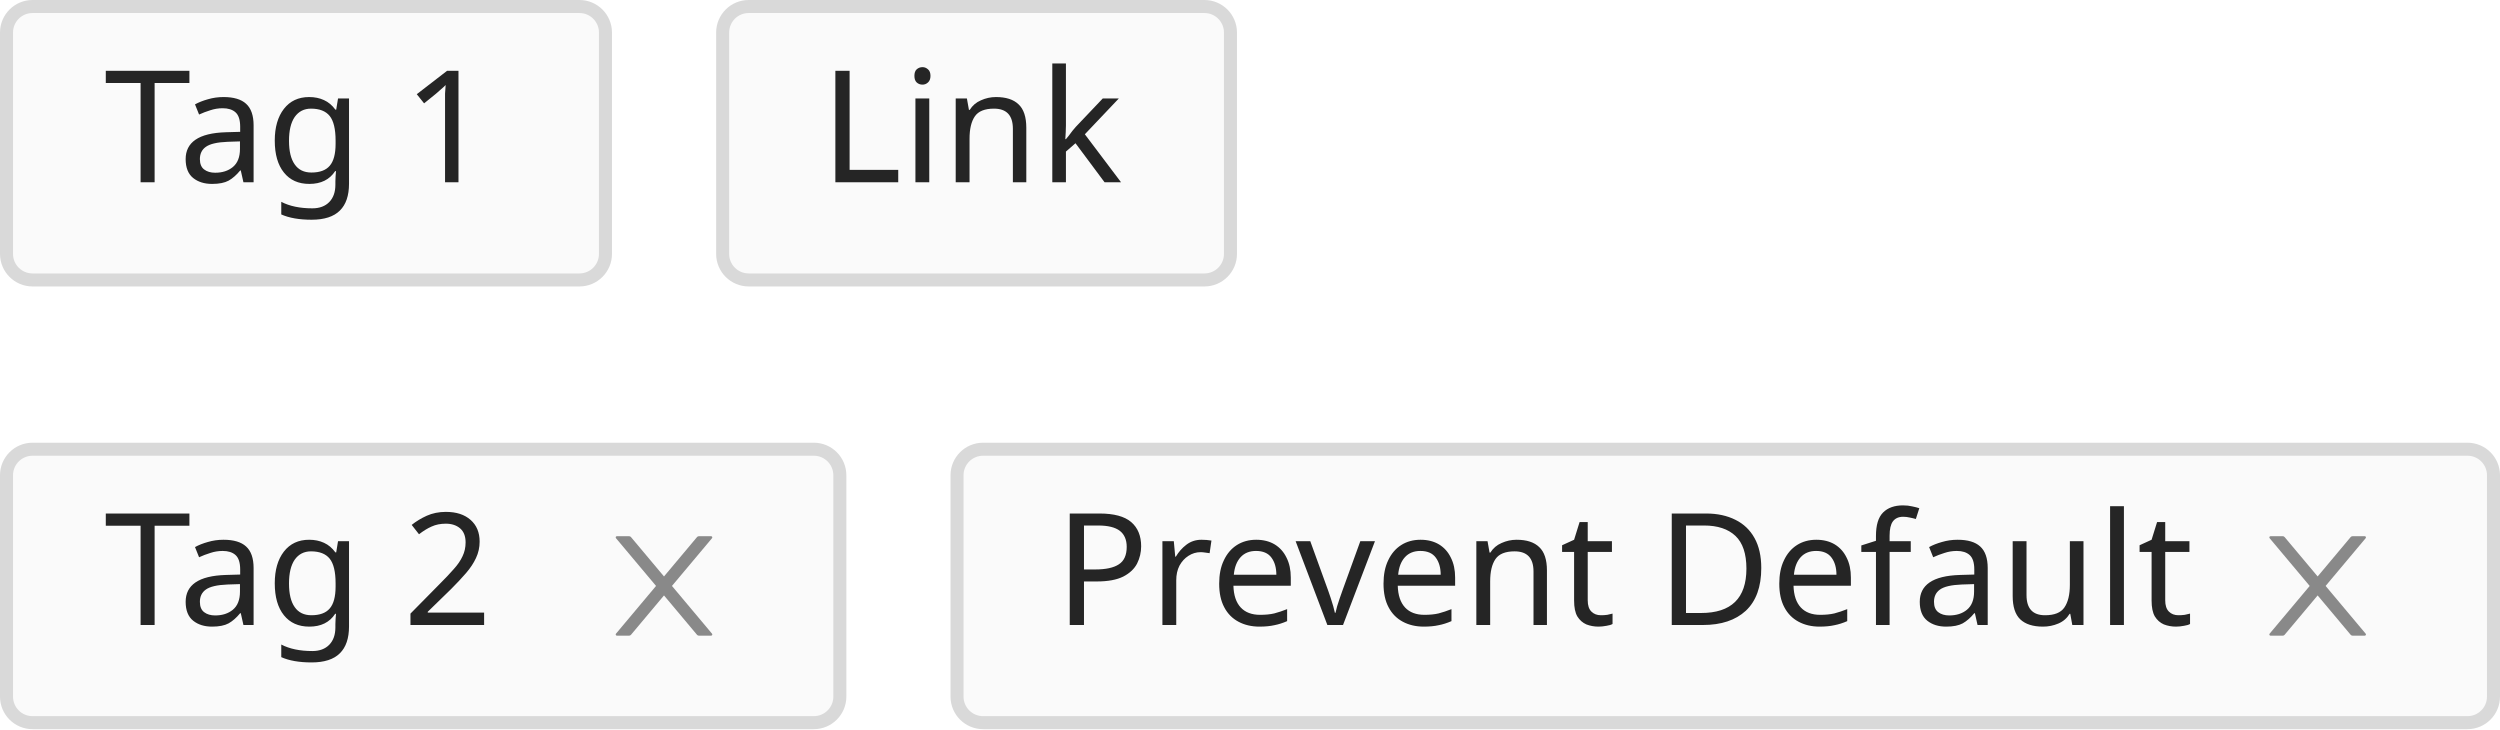
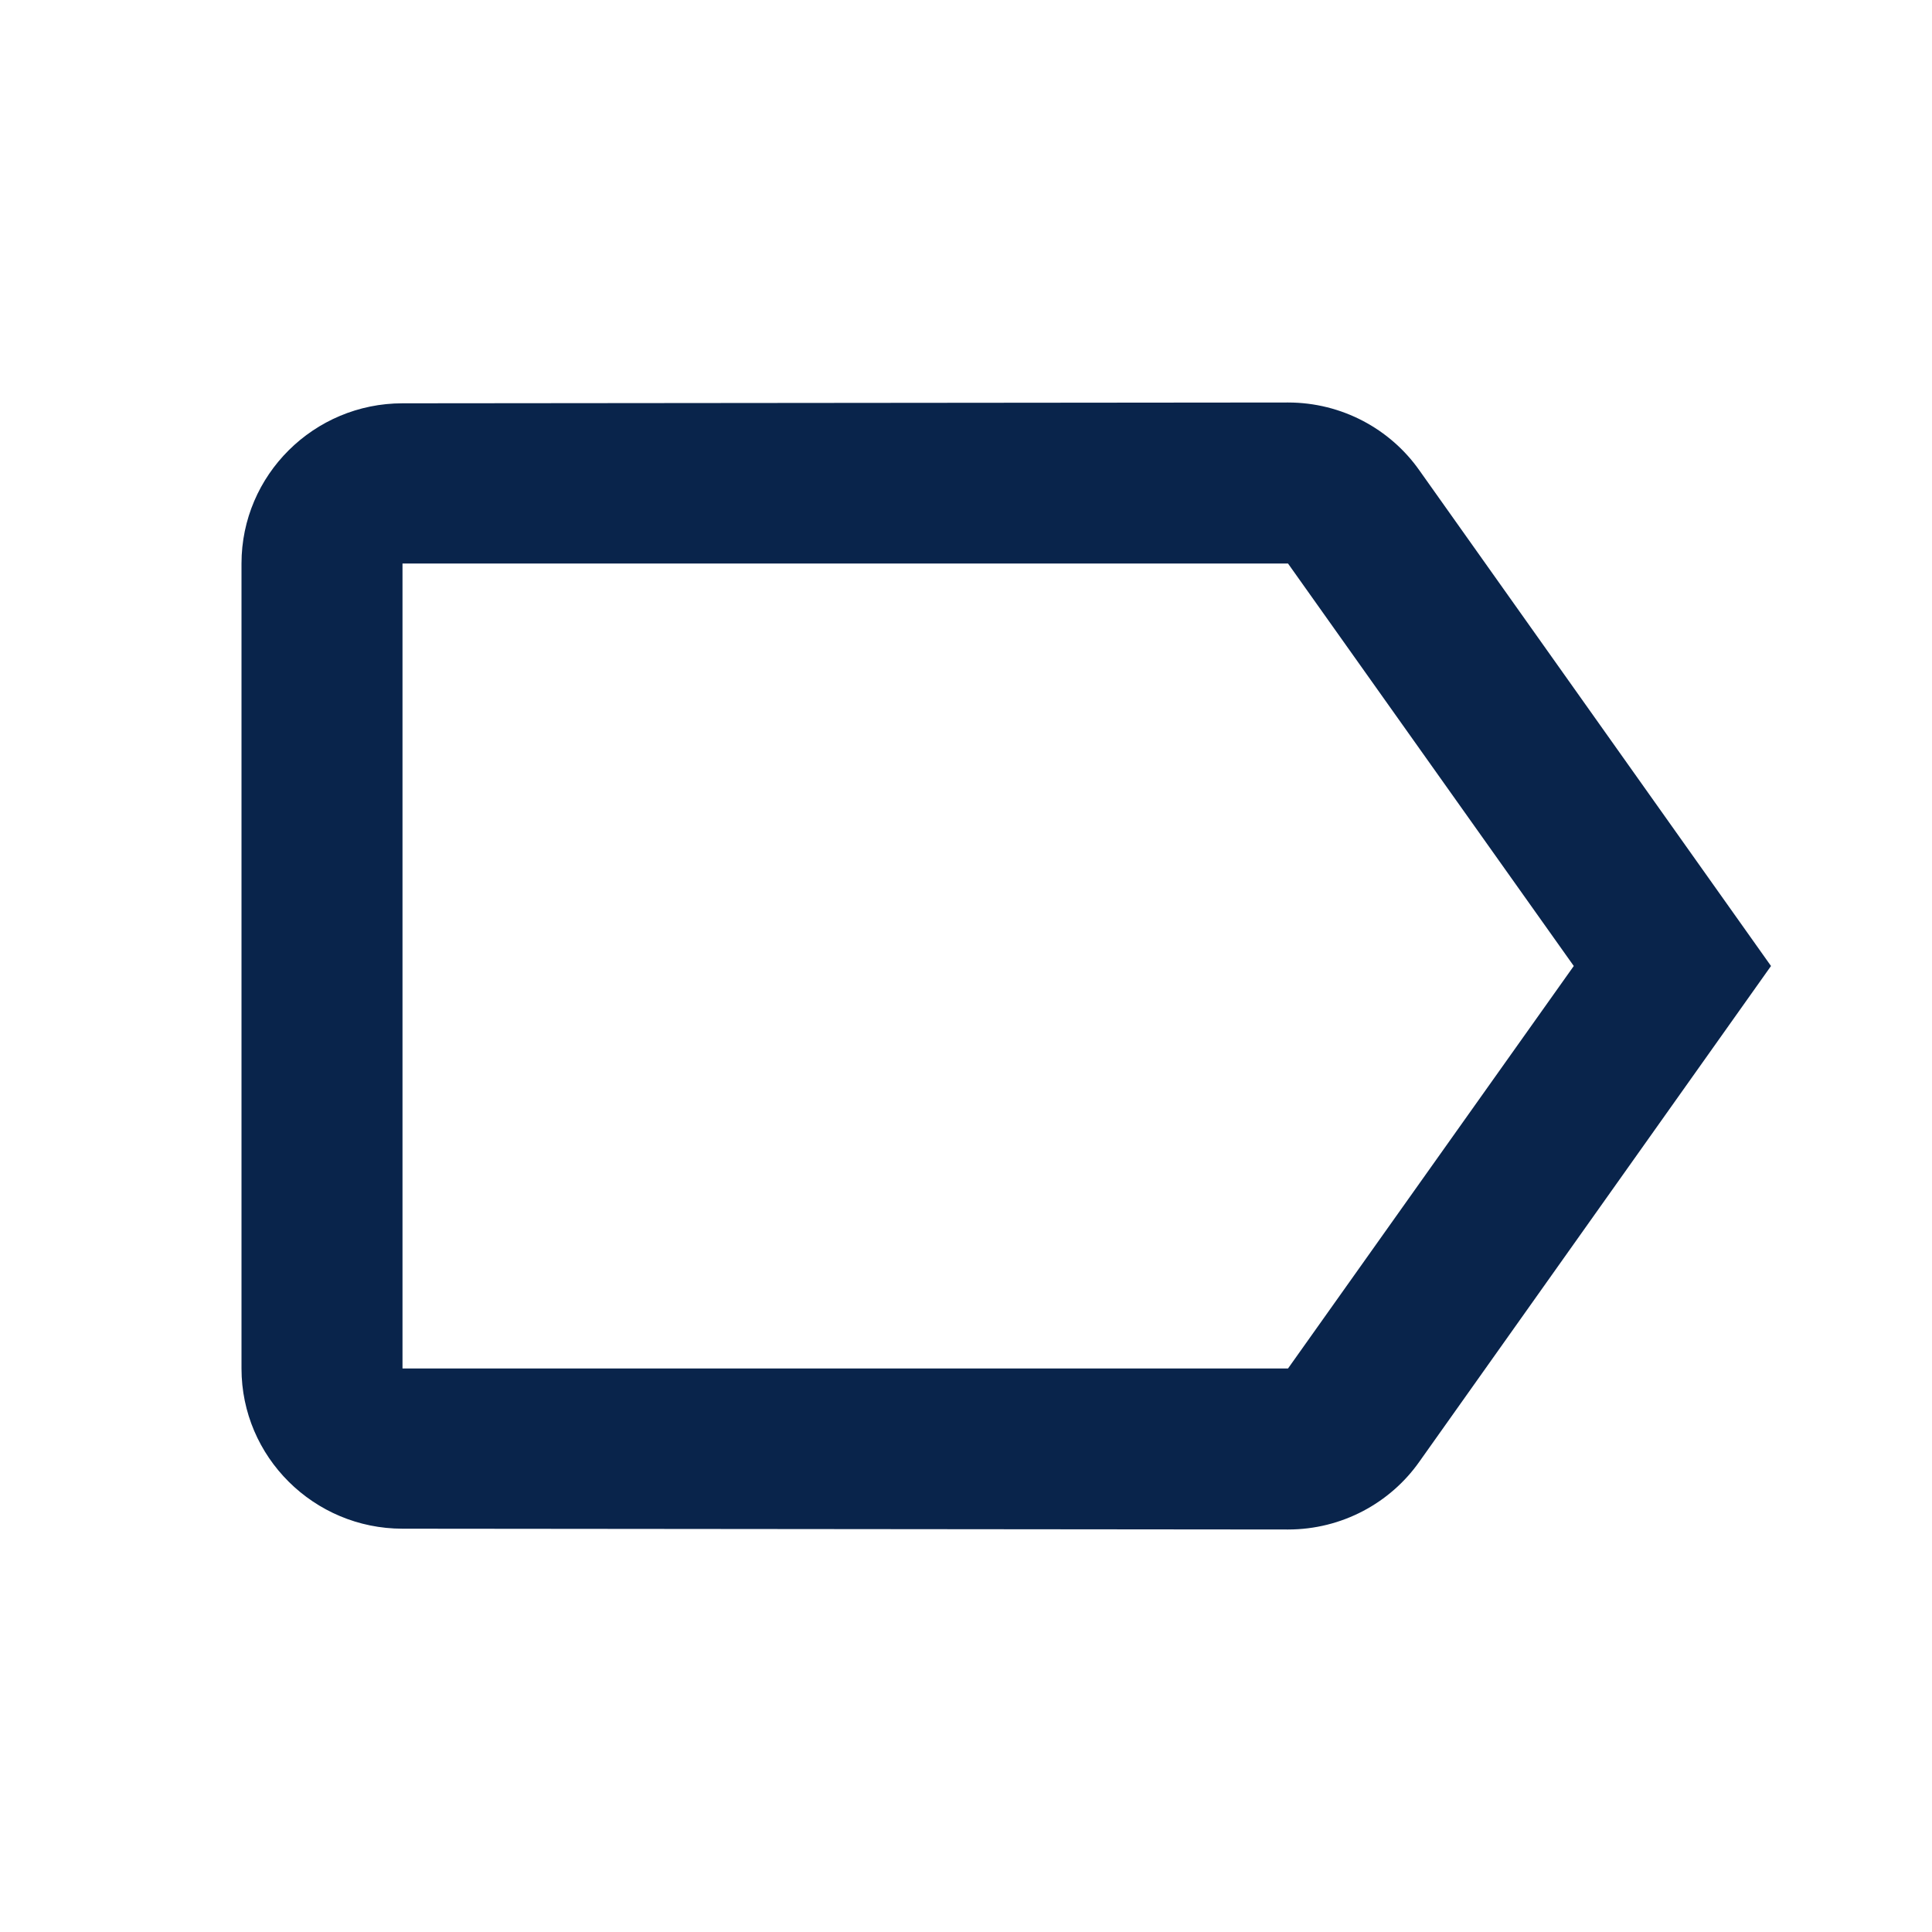
- <svg xmlns="http://www.w3.org/2000/svg" width="192px" height="56px" viewBox="0 0 192 56" version="1.1">
-   <g id="页面-1" stroke="none" stroke-width="1" fill="none" fill-rule="evenodd">
-     <g id="Tag">
-       <g id="编组-3">
-         <rect id="矩形" stroke="#D9D9D9" fill="#FAFAFA" x="0.5" y="0.5" width="46" height="21" rx="2" />
-         <text id="Tag-1" font-family="PingFangSC-Regular, PingFang SC" font-size="12" font-weight="normal" line-spacing="20" fill="#000000" fill-opacity="0.85">
-           <tspan x="8" y="14">Tag 1</tspan>
-         </text>
-       </g>
-       <g id="编组-3备份-2" transform="translate(0, 34)">
-         <rect id="矩形" stroke="#D9D9D9" fill="#FAFAFA" x="0.5" y="0.5" width="64" height="21" rx="2" />
-         <text id="Tag-2" font-family="PingFangSC-Regular, PingFang SC" font-size="12" font-weight="normal" line-spacing="20" fill="#000000" fill-opacity="0.85">
-           <tspan x="8" y="14">Tag 2</tspan>
-         </text>
-       </g>
-       <g id="编组-3备份-3" transform="translate(73, 34)">
-         <rect id="矩形" stroke="#D9D9D9" fill="#FAFAFA" x="0.5" y="0.5" width="118" height="21" rx="2" />
-         <text id="Prevent-Default" font-family="PingFangSC-Regular, PingFang SC" font-size="12" font-weight="normal" line-spacing="20" fill="#000000" fill-opacity="0.85">
-           <tspan x="8" y="14">Prevent Default</tspan>
-         </text>
-       </g>
-       <g id="编组-3备份" transform="translate(55, 0)">
-         <rect id="矩形" stroke="#D9D9D9" fill="#FAFAFA" x="0.5" y="0.5" width="39" height="21" rx="2" />
-         <text id="Link" font-family="PingFangSC-Regular, PingFang SC" font-size="12" font-weight="normal" line-spacing="20" fill="#000000" fill-opacity="0.85">
-           <tspan x="8" y="14">Link</tspan>
-         </text>
-       </g>
-       <g id="close" transform="translate(45, 39)" fill-rule="nonzero">
-         <rect id="矩形" fill="#000000" opacity="0" x="0" y="0" width="12" height="12" />
-         <path d="M6.607,6 L9.683,2.333 C9.735,2.272 9.691,2.18 9.612,2.18 L8.677,2.18 C8.621,2.18 8.569,2.204 8.532,2.246 L5.995,5.271 L3.458,2.246 C3.423,2.204 3.37,2.18 3.314,2.18 L2.379,2.18 C2.299,2.18 2.256,2.272 2.307,2.333 L5.384,6 L2.307,9.667 C2.256,9.728 2.299,9.82 2.379,9.82 L3.314,9.82 C3.369,9.82 3.422,9.796 3.458,9.754 L5.995,6.729 L8.532,9.754 C8.568,9.796 8.62,9.82 8.677,9.82 L9.612,9.82 C9.691,9.82 9.735,9.728 9.683,9.667 L6.607,6 Z" id="路径" fill="#898989" />
-       </g>
-       <g id="close备份" transform="translate(172, 39)" fill-rule="nonzero">
-         <rect id="矩形" fill="#000000" opacity="0" x="0" y="0" width="12" height="12" />
-         <path d="M6.607,6 L9.683,2.333 C9.735,2.272 9.691,2.18 9.612,2.18 L8.677,2.18 C8.621,2.18 8.569,2.204 8.532,2.246 L5.995,5.271 L3.458,2.246 C3.423,2.204 3.37,2.18 3.314,2.18 L2.379,2.18 C2.299,2.18 2.256,2.272 2.307,2.333 L5.384,6 L2.307,9.667 C2.256,9.728 2.299,9.82 2.379,9.82 L3.314,9.82 C3.369,9.82 3.422,9.796 3.458,9.754 L5.995,6.729 L8.532,9.754 C8.568,9.796 8.62,9.82 8.677,9.82 L9.612,9.82 C9.691,9.82 9.735,9.728 9.683,9.667 L6.607,6 Z" id="路径" fill="#898989" />
-       </g>
-     </g>
-   </g>
+ <svg xmlns="http://www.w3.org/2000/svg" fill="#09244B" width="800px" height="800px" viewBox="0 0 24 24">
+   <path d="M17.63 5.84C17.27 5.33 16.67 5 16 5L5 5.01C3.9 5.01 3 5.9 3 7v10c0 1.1.9 1.99 2 1.99L16 19c.67 0 1.27-.33 1.63-.84L22 12l-4.37-6.16zM16 17H5V7h11l3.55 5L16 17z" />
</svg>
